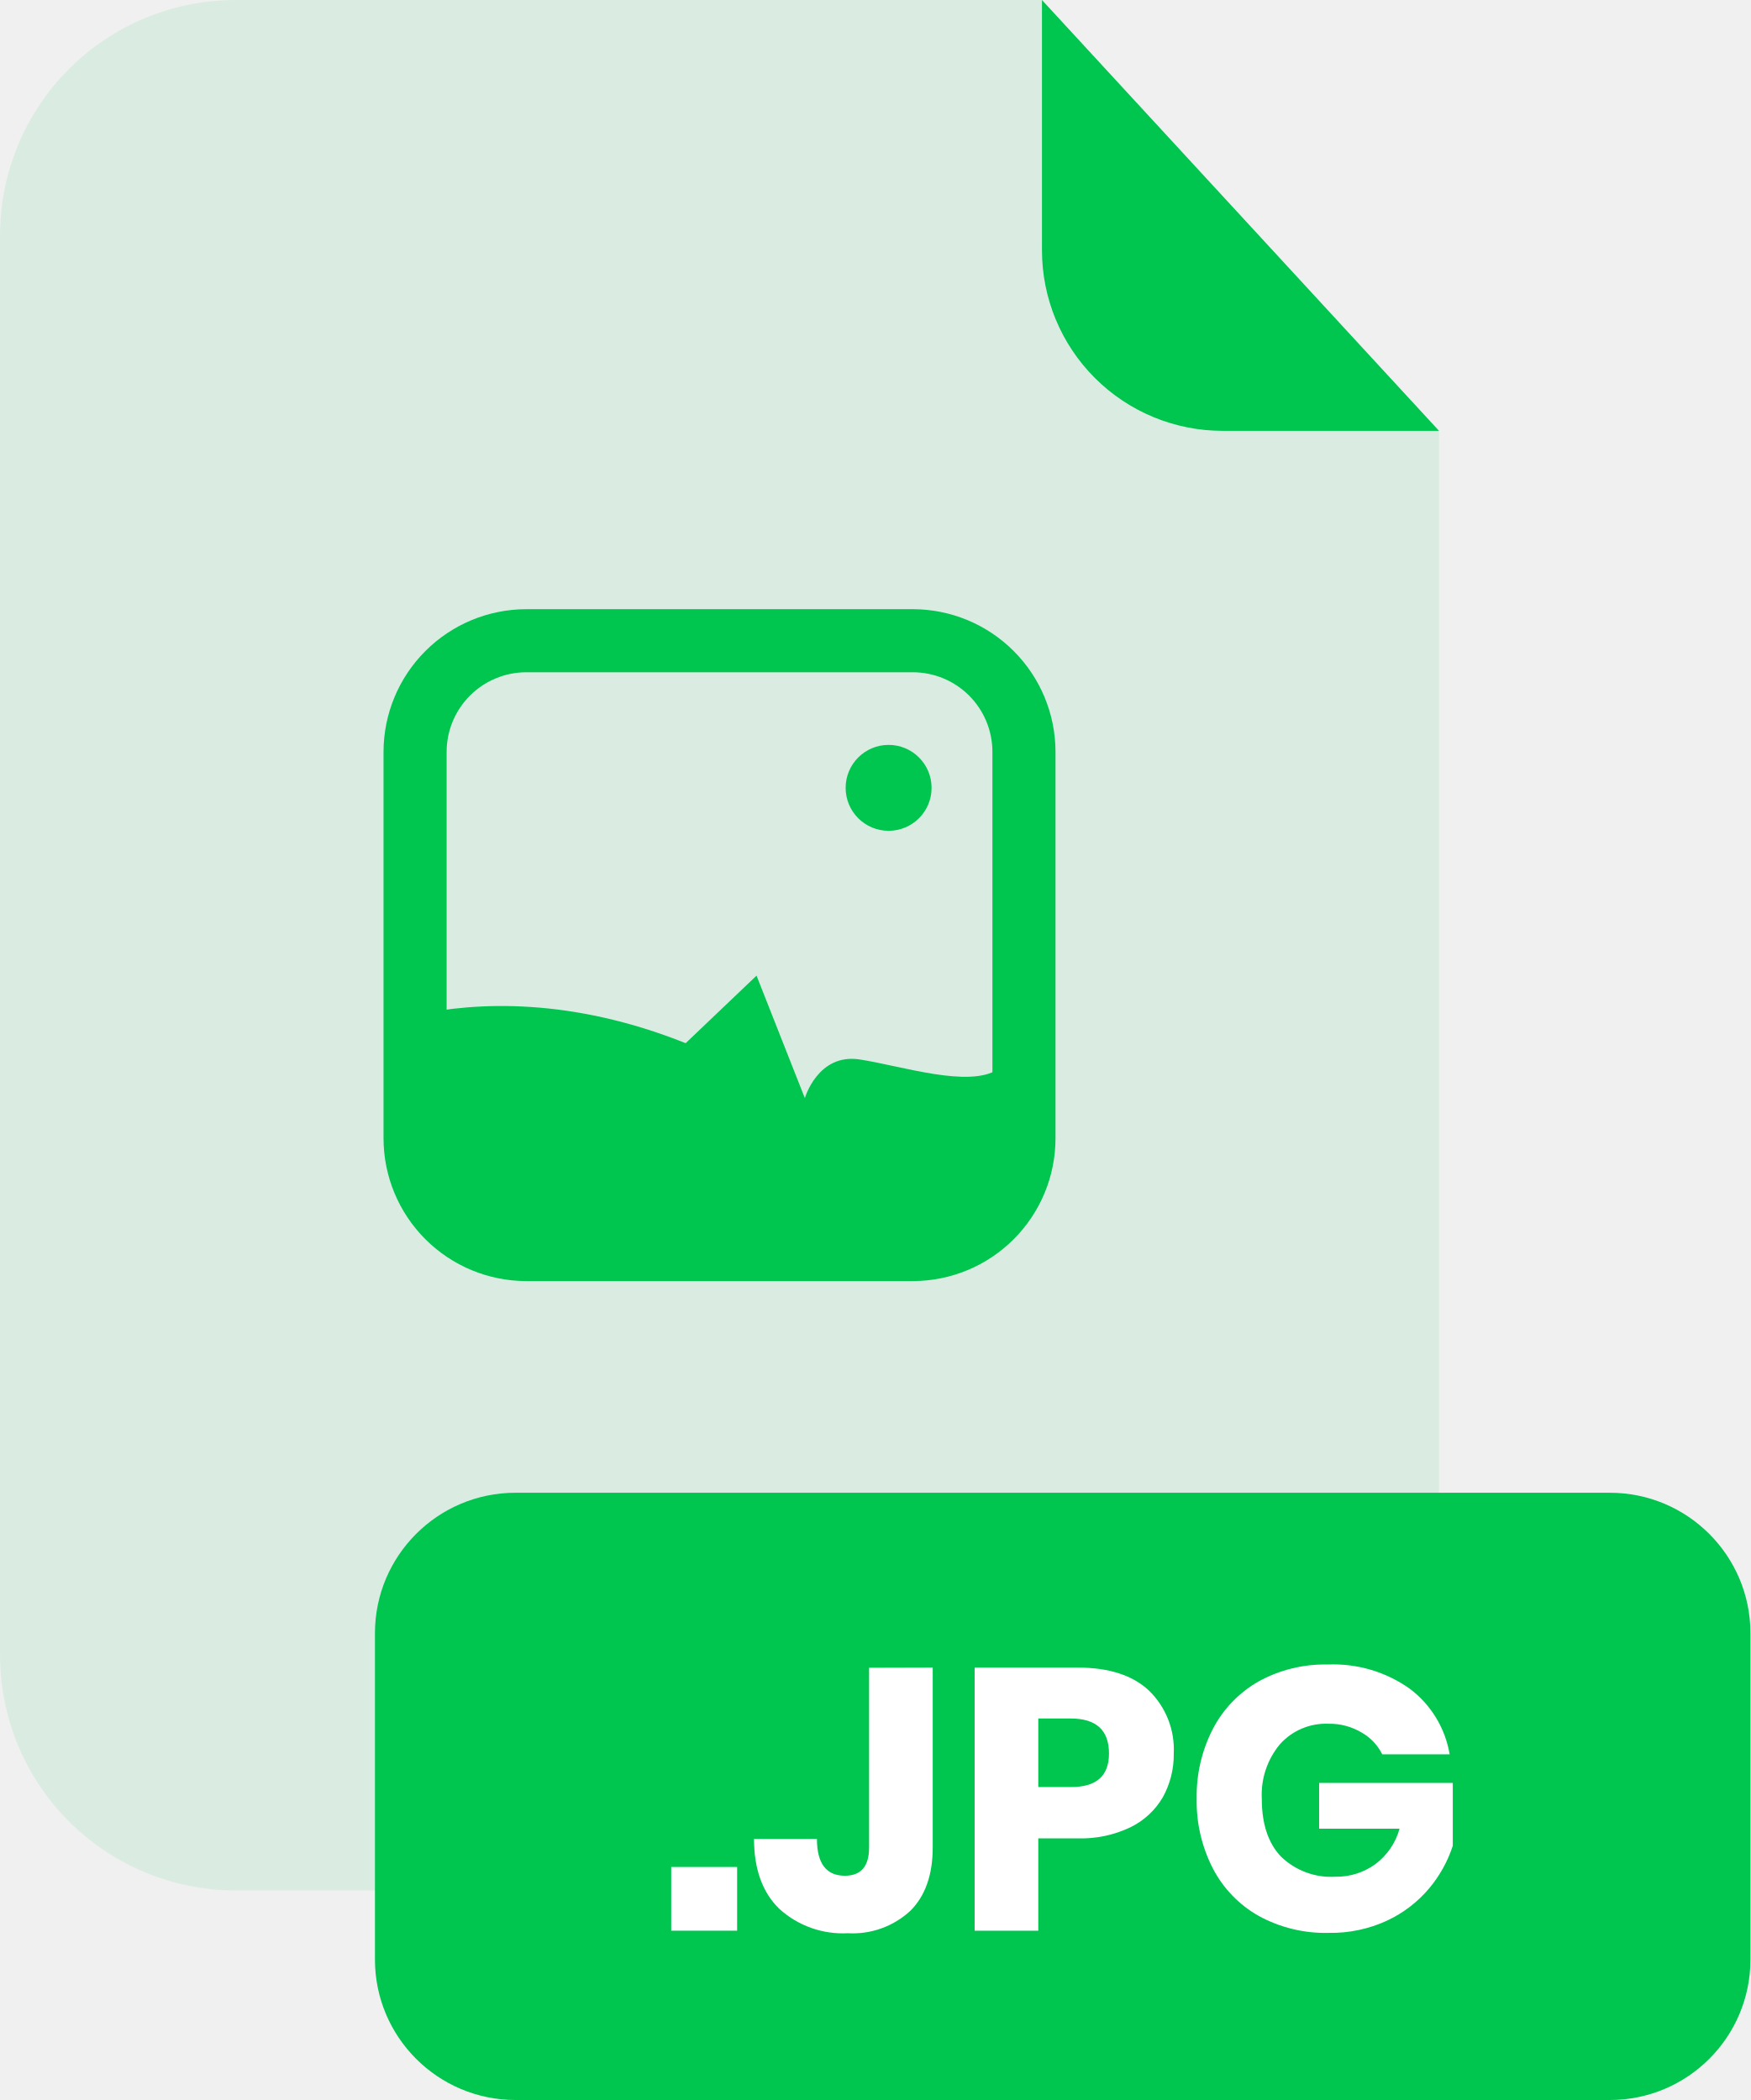
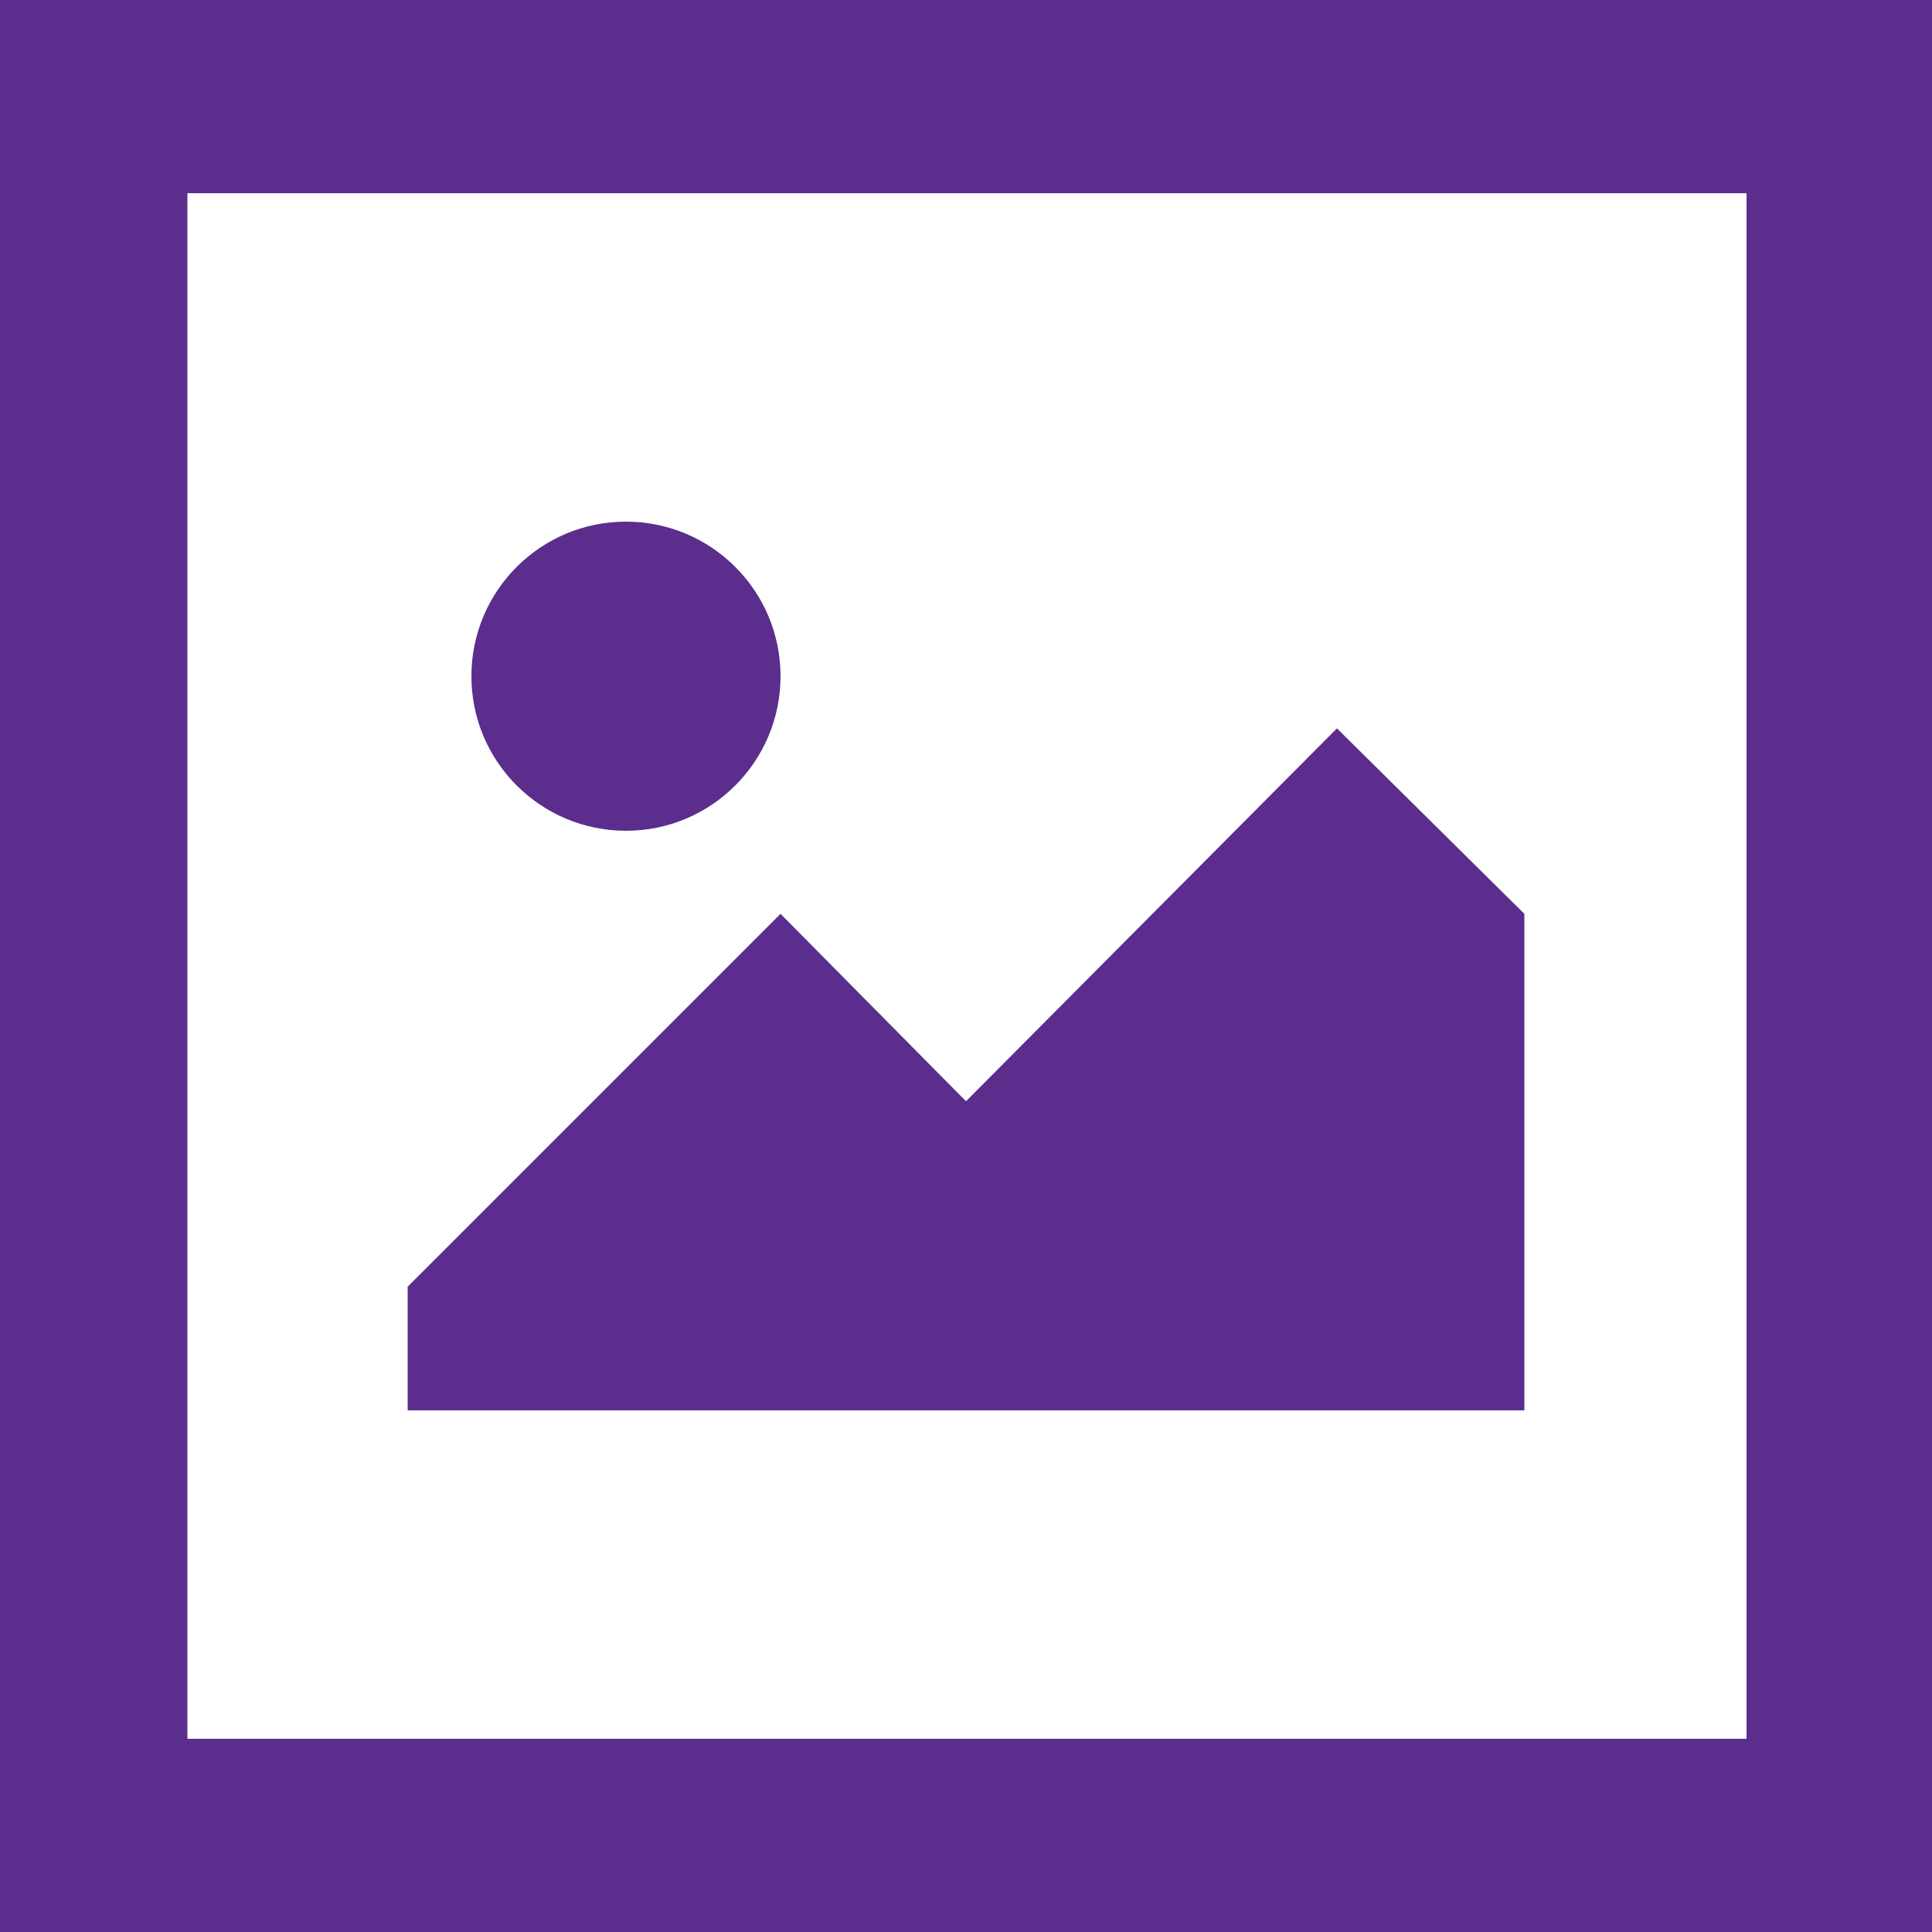
- <svg xmlns="http://www.w3.org/2000/svg" width="200" height="240" viewBox="0 0 200 240" fill="none">
-   <g opacity="0.3">
-     <path opacity="0.3" d="M139.67 49.24C134.202 49.237 128.959 47.064 125.093 43.198C121.226 39.331 119.053 34.088 119.05 28.62V0H26.91C23.375 -2.4406e-07 19.875 0.696 16.61 2.049C13.344 3.402 10.377 5.385 7.878 7.885C5.379 10.385 3.397 13.353 2.046 16.619C0.694 19.885 -0.001 23.385 1.85789e-06 26.92V189.13C-0.001 192.665 0.694 196.165 2.046 199.431C3.397 202.697 5.379 205.665 7.878 208.165C10.377 210.665 13.344 212.648 16.61 214.001C19.875 215.354 23.375 216.05 26.91 216.05H137.51C141.045 216.05 144.545 215.354 147.81 214.001C151.076 212.648 154.043 210.665 156.542 208.165C159.041 205.665 161.023 202.697 162.375 199.431C163.726 196.165 164.421 192.665 164.42 189.13V49.25L139.67 49.24Z" fill="#00C650" />
-   </g>
-   <path d="M164.42 49.24H139.67C134.202 49.237 128.959 47.064 125.093 43.198C121.226 39.331 119.053 34.088 119.05 28.62V0L164.42 49.24Z" fill="#00C650" />
-   <path d="M183.94 170.6H58.9C50.031 170.6 42.84 177.79 42.84 186.66V223.94C42.84 232.81 50.031 240 58.9 240H183.94C192.81 240 200 232.81 200 223.94V186.66C200 177.79 192.81 170.6 183.94 170.6Z" fill="#00C650" />
-   <path d="M84.22 213.37V220.65H76.69V213.37H84.22Z" fill="white" />
-   <path d="M106.57 190.58V211.12C106.57 214.273 105.713 216.697 104 218.39C103.044 219.272 101.92 219.952 100.695 220.39C99.47 220.828 98.169 221.015 96.87 220.94C95.448 221.016 94.024 220.81 92.682 220.333C91.34 219.856 90.105 219.117 89.05 218.16C87.123 216.3 86.157 213.633 86.15 210.16H93.34C93.34 212.97 94.41 214.37 96.53 214.37C98.38 214.37 99.3 213.29 99.3 211.14V190.6L106.57 190.58Z" fill="white" />
-   <path d="M118.63 210.1V220.65H111.36V190.58H123.14C126.707 190.58 129.427 191.463 131.3 193.23C132.248 194.159 132.989 195.278 133.473 196.514C133.957 197.75 134.174 199.074 134.11 200.4C134.137 202.147 133.706 203.871 132.86 205.4C131.989 206.891 130.694 208.088 129.14 208.84C127.268 209.729 125.212 210.16 123.14 210.1H118.63ZM126.71 200.4C126.71 197.733 125.25 196.4 122.33 196.4H118.63V204.23H122.33C125.25 204.257 126.71 202.98 126.71 200.4Z" fill="white" />
-   <path d="M161.08 193C163.501 194.821 165.13 197.502 165.63 200.49H157.93C157.409 199.444 156.587 198.576 155.57 198C154.425 197.32 153.112 196.973 151.78 197C150.746 196.958 149.715 197.144 148.761 197.545C147.807 197.946 146.953 198.552 146.26 199.32C144.793 201.069 144.046 203.311 144.17 205.59C144.17 208.45 144.9 210.647 146.36 212.18C147.181 212.976 148.159 213.592 149.232 213.988C150.305 214.384 151.449 214.552 152.59 214.48C154.222 214.51 155.819 214.008 157.14 213.05C158.489 212.042 159.464 210.614 159.91 208.99H150.72V203.76H165.99V210.95C165.407 212.74 164.483 214.4 163.27 215.84C161.956 217.391 160.322 218.64 158.48 219.5C156.397 220.462 154.124 220.941 151.83 220.9C149.04 220.973 146.28 220.307 143.83 218.97C141.589 217.71 139.764 215.822 138.58 213.54C137.308 211.069 136.672 208.319 136.73 205.54C136.68 202.778 137.316 200.046 138.58 197.59C139.762 195.313 141.579 193.427 143.81 192.16C146.224 190.833 148.946 190.167 151.7 190.23C155.048 190.084 158.349 191.059 161.08 193Z" fill="white" />
-   <path d="M104.3 146.41H60.13C55.806 146.405 51.661 144.685 48.603 141.627C45.545 138.57 43.825 134.424 43.82 130.1V85.93C43.825 81.606 45.545 77.46 48.603 74.403C51.661 71.345 55.806 69.625 60.13 69.62H104.3C108.623 69.625 112.768 71.346 115.823 74.404C118.879 77.461 120.597 81.607 120.6 85.93V130.1C120.597 134.423 118.879 138.569 115.823 141.626C112.768 144.684 108.623 146.405 104.3 146.41ZM60.13 76.83C57.718 76.833 55.404 77.792 53.698 79.498C51.992 81.204 51.033 83.517 51.03 85.93V130.1C51.033 132.513 51.992 134.826 53.698 136.532C55.404 138.238 57.718 139.197 60.13 139.2H104.3C106.712 139.197 109.024 138.237 110.728 136.531C112.433 134.825 113.39 132.512 113.39 130.1V85.93C113.39 83.518 112.433 81.205 110.728 79.499C109.024 77.793 106.712 76.833 104.3 76.83H60.13Z" fill="#00C650" />
-   <path d="M117 121.7V130.1C116.997 133.467 115.658 136.696 113.277 139.077C110.896 141.458 107.667 142.797 104.3 142.8H60.13C56.762 142.8 53.532 141.462 51.15 139.08C48.768 136.698 47.43 133.468 47.43 130.1V116C54.5 114.48 65.27 114 78.34 119.22L86.44 111.5L91.96 125.5C91.96 125.5 93.44 120.35 98.22 121.08C103 121.81 110.74 124.4 114.05 122.19C114.942 121.675 115.99 121.501 117 121.7Z" fill="#00C650" />
-   <path d="M101.53 94.95C104.242 94.95 106.44 92.752 106.44 90.04C106.44 87.328 104.242 85.13 101.53 85.13C98.818 85.13 96.62 87.328 96.62 90.04C96.62 92.752 98.818 94.95 101.53 94.95Z" fill="#00C650" />
+ <svg xmlns="http://www.w3.org/2000/svg" viewBox="0 0 100 100">
+   <style>.st1{fill:#5b2d8d}</style>
+   <path fill="#fff" d="M0 0h100v100H0z" />
+   <path class="st1" d="M100 100H0V0h100v100zM9.7 90h80.7V10H9.7" />
+   <circle class="st1" cx="32.4" cy="35" r="8" />
+   <path class="st1" d="M78.9 47.3l-9.7-9.6L50 57l-9.6-9.7-19.3 19.3V73h57.8z" />
</svg>
